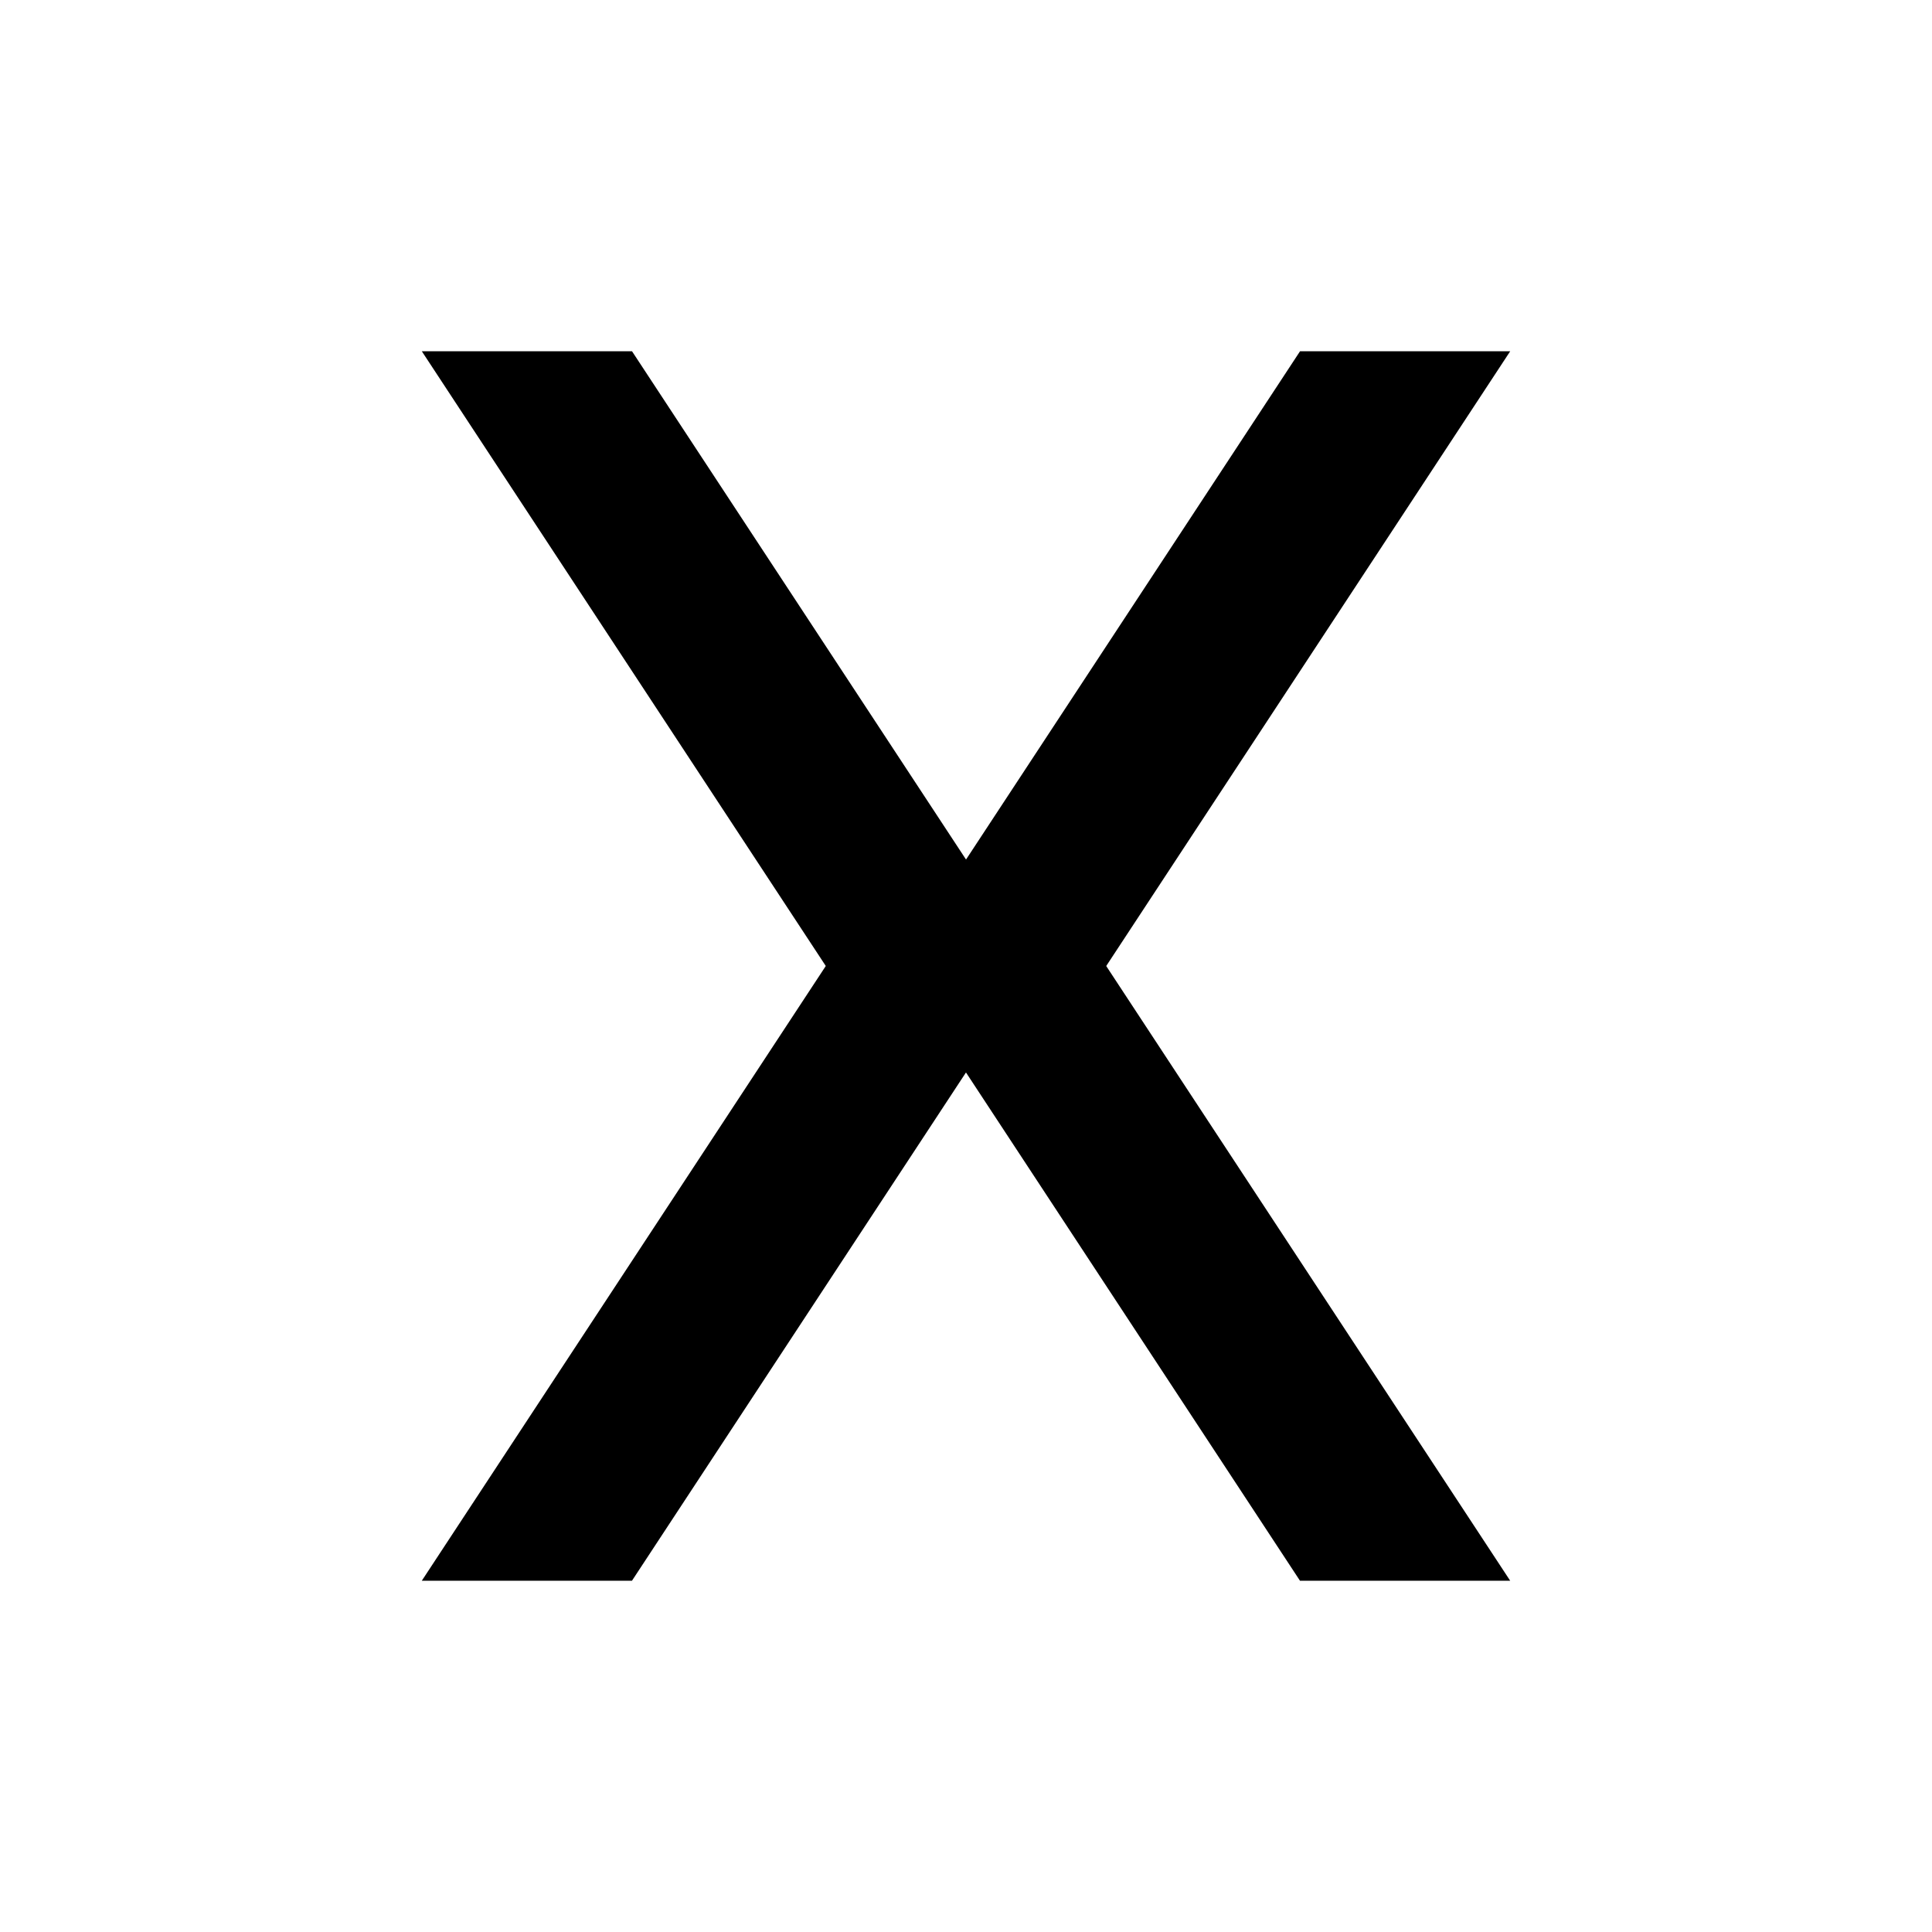
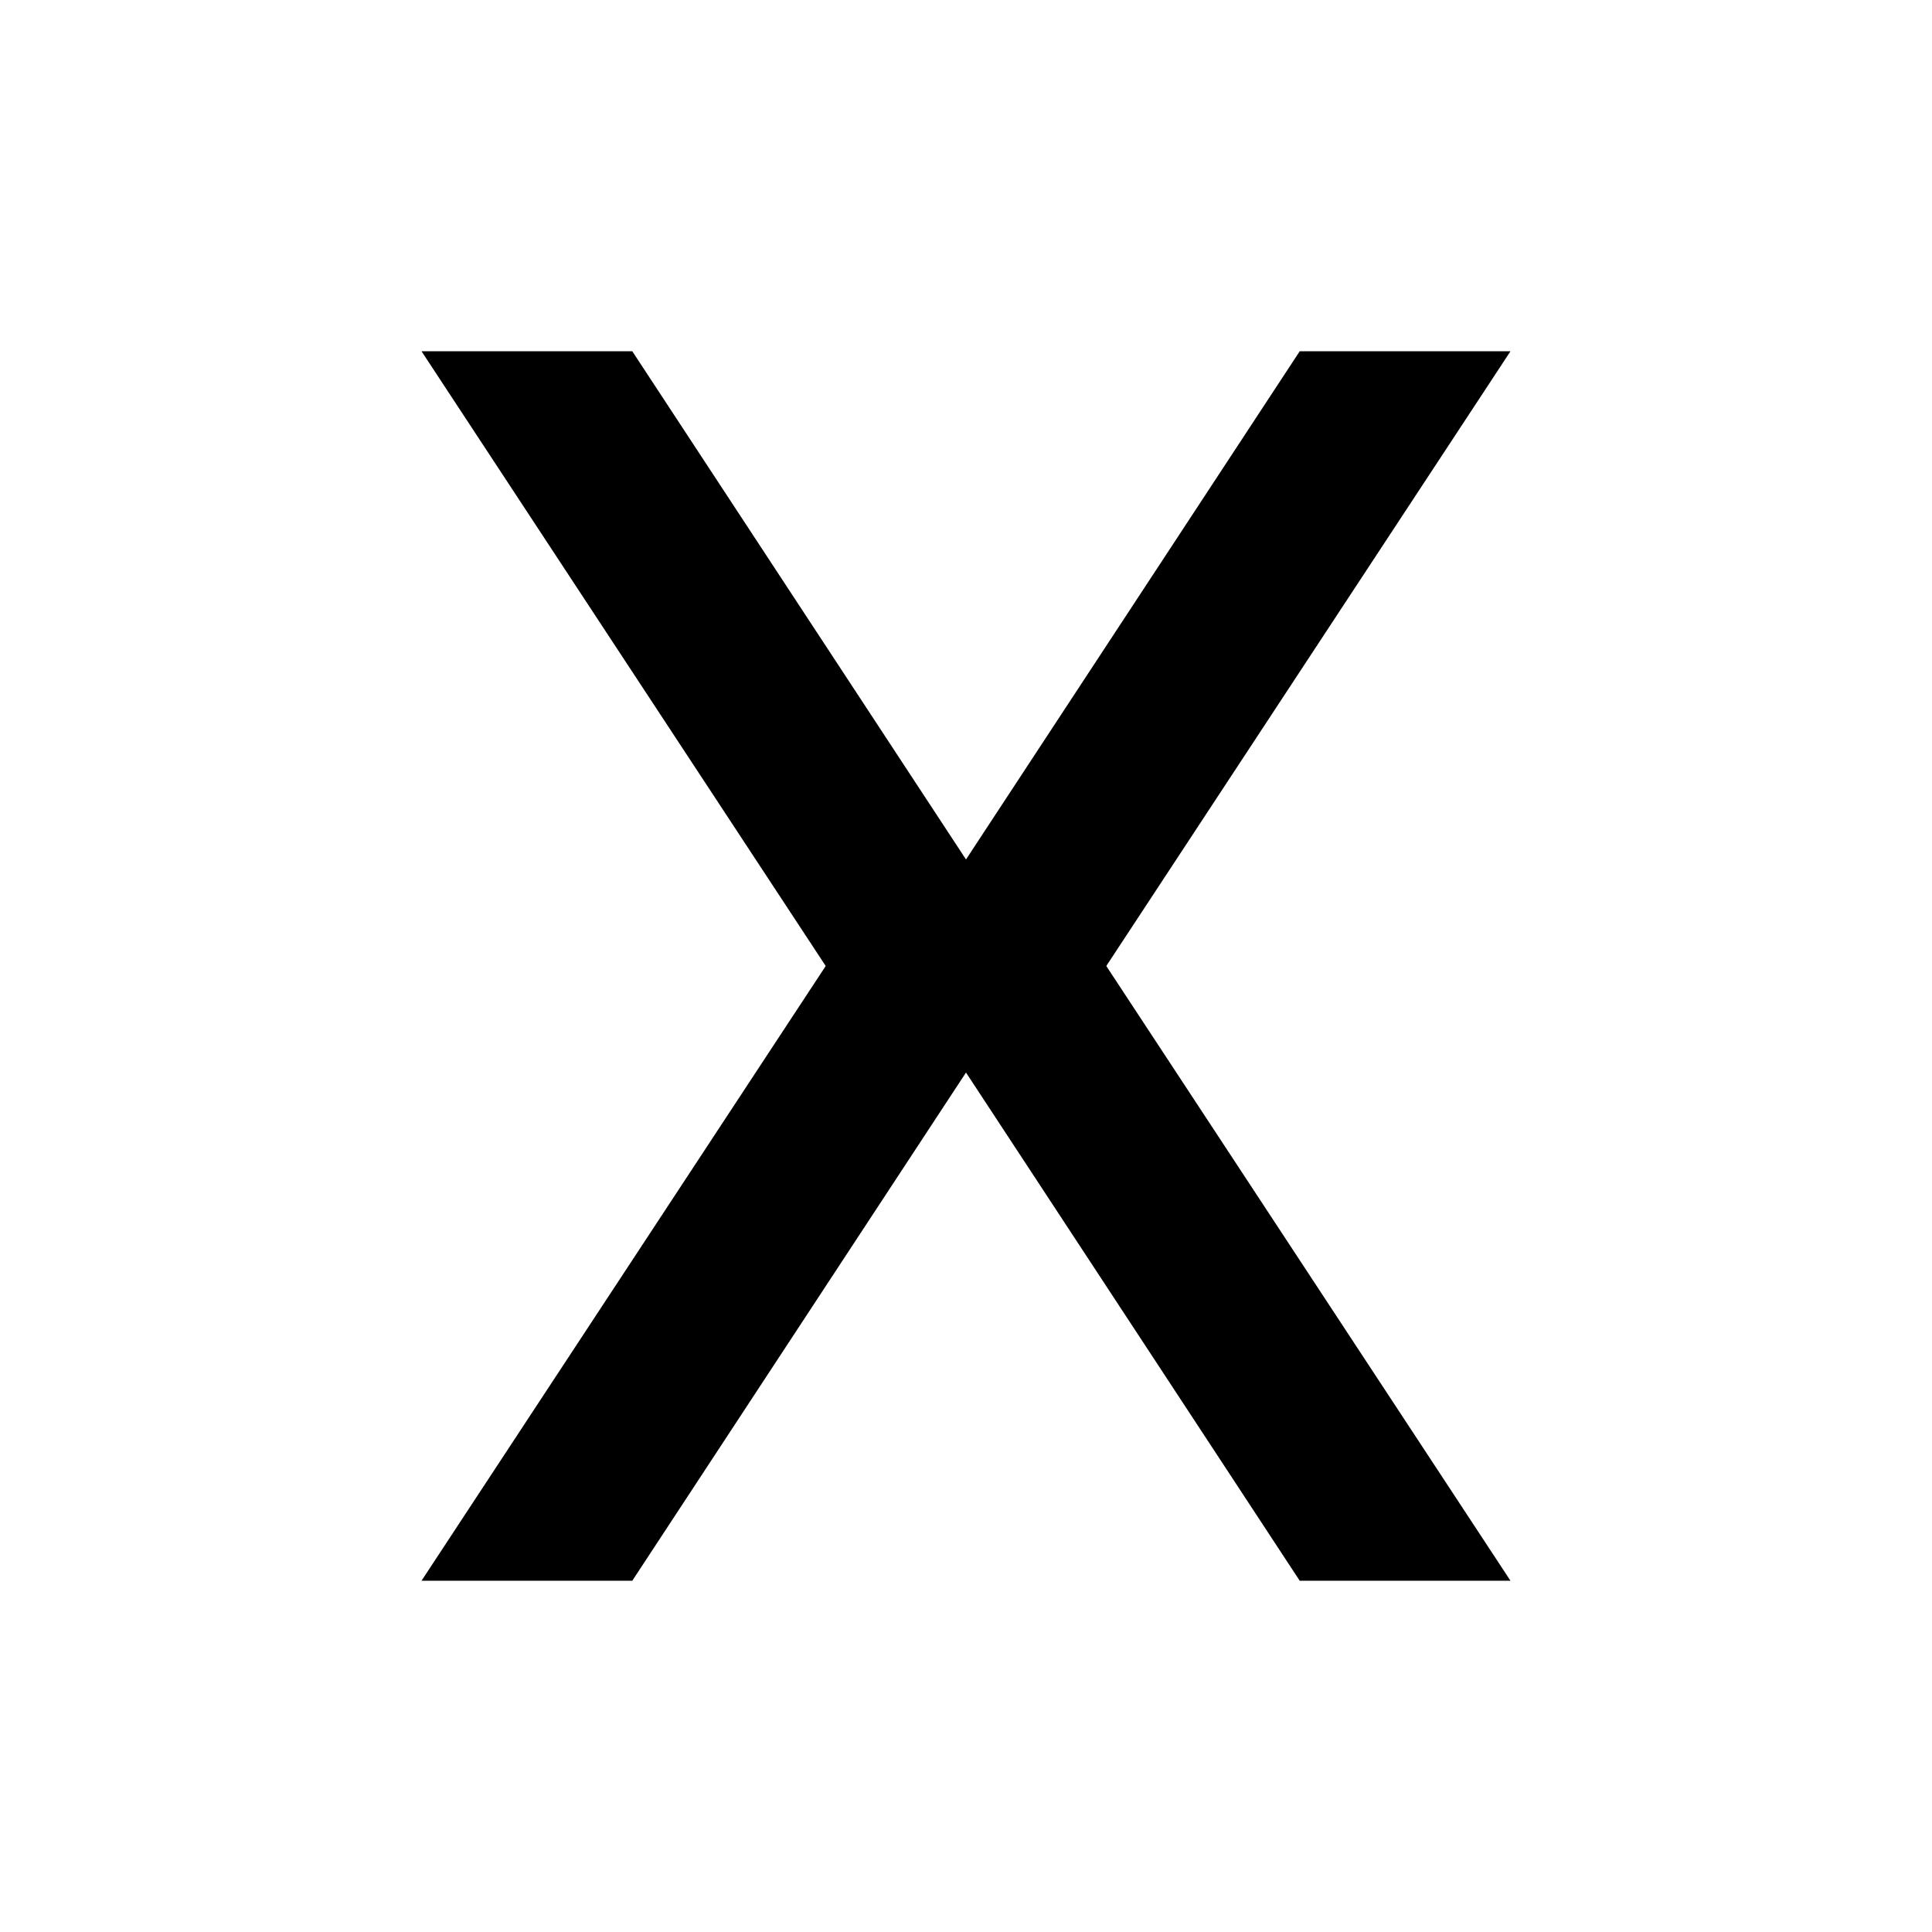
- <svg xmlns="http://www.w3.org/2000/svg" viewBox="0 0 1100 1100">
-   <path d="M859.83,900L596.97,500L503.02,500L240.16,900L359.82,900L556.96,600L543.01,600L740.15,900Z" fill="currentColor" />
-   <path d="M240.17,200L503.03,600L596.98,600L859.84,200L740.18,200L543.04,500L556.99,500L359.85,200Z" fill="currentColor" />
+ <svg xmlns="http://www.w3.org/2000/svg" viewBox="0 0 11 11">
+   <path d="M8.6,9L5.97,5L5.03,5L2.4,9L3.6,9L5.57,6L5.43,6L7.4,9Z" fill="currentColor" />
+   <path d="M2.4,2L5.03,6L5.97,6L8.6,2L7.4,2L5.43,5L5.57,5L3.6,2Z" fill="currentColor" />
</svg>
